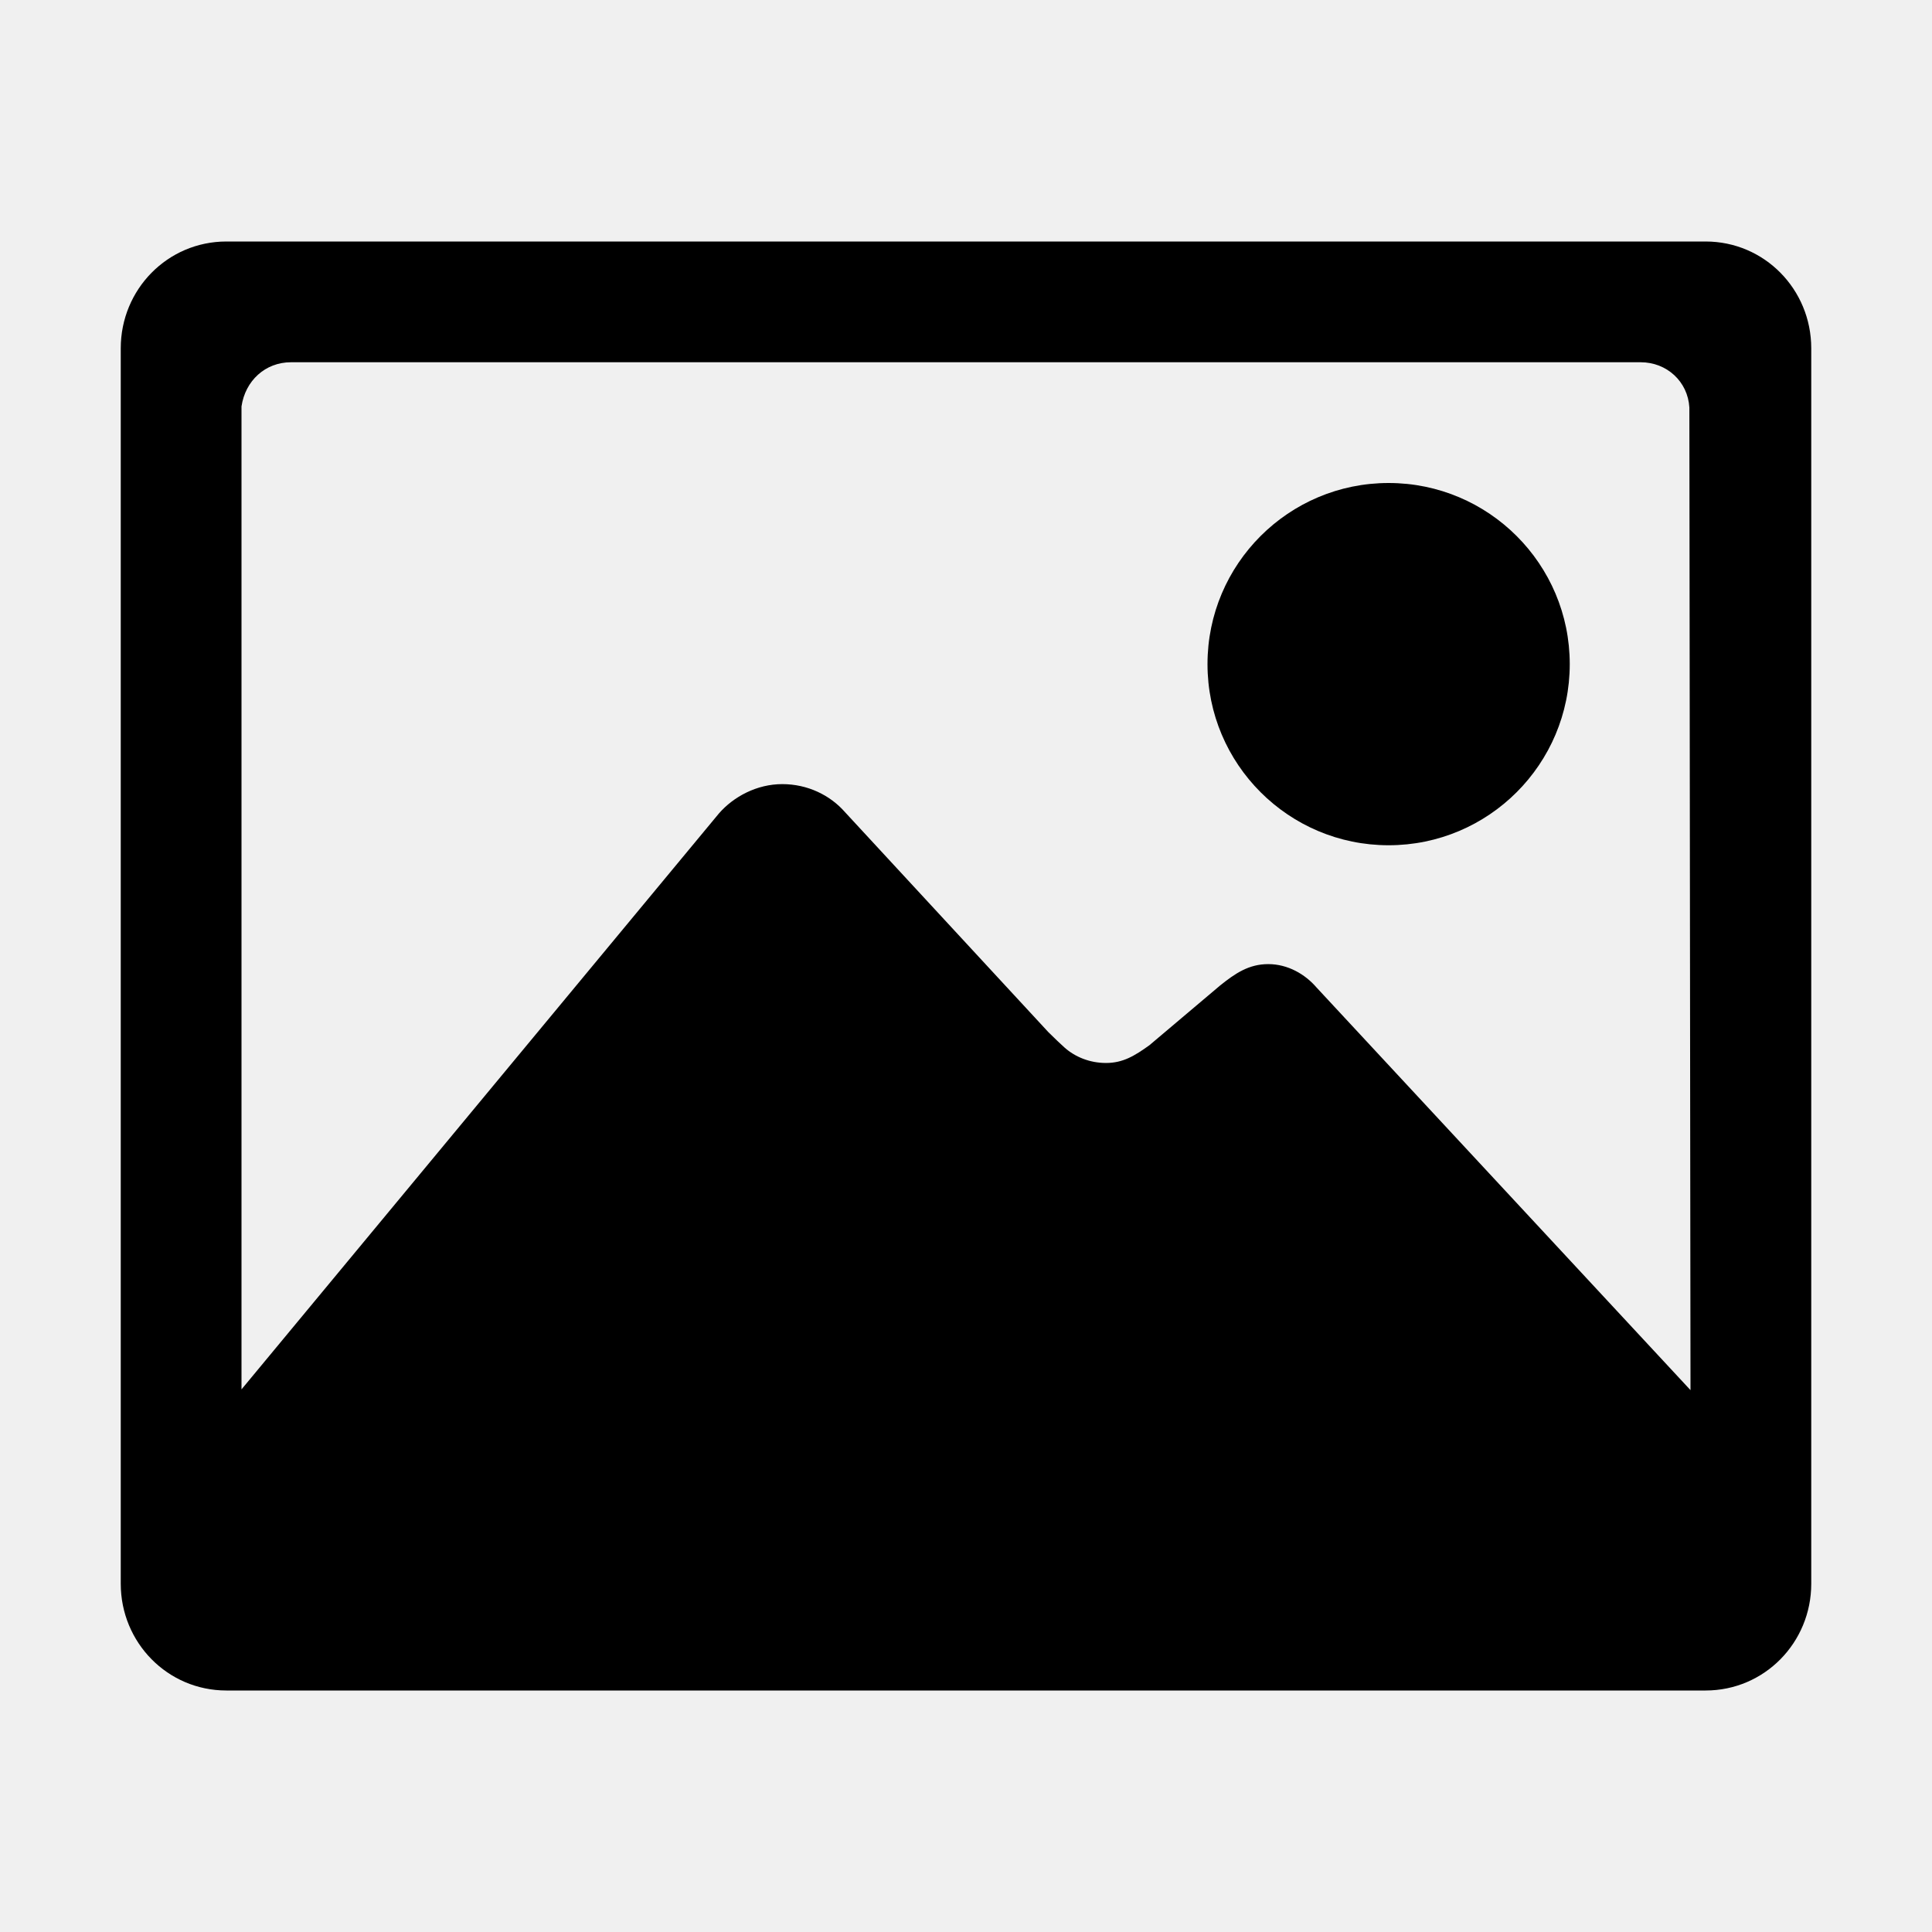
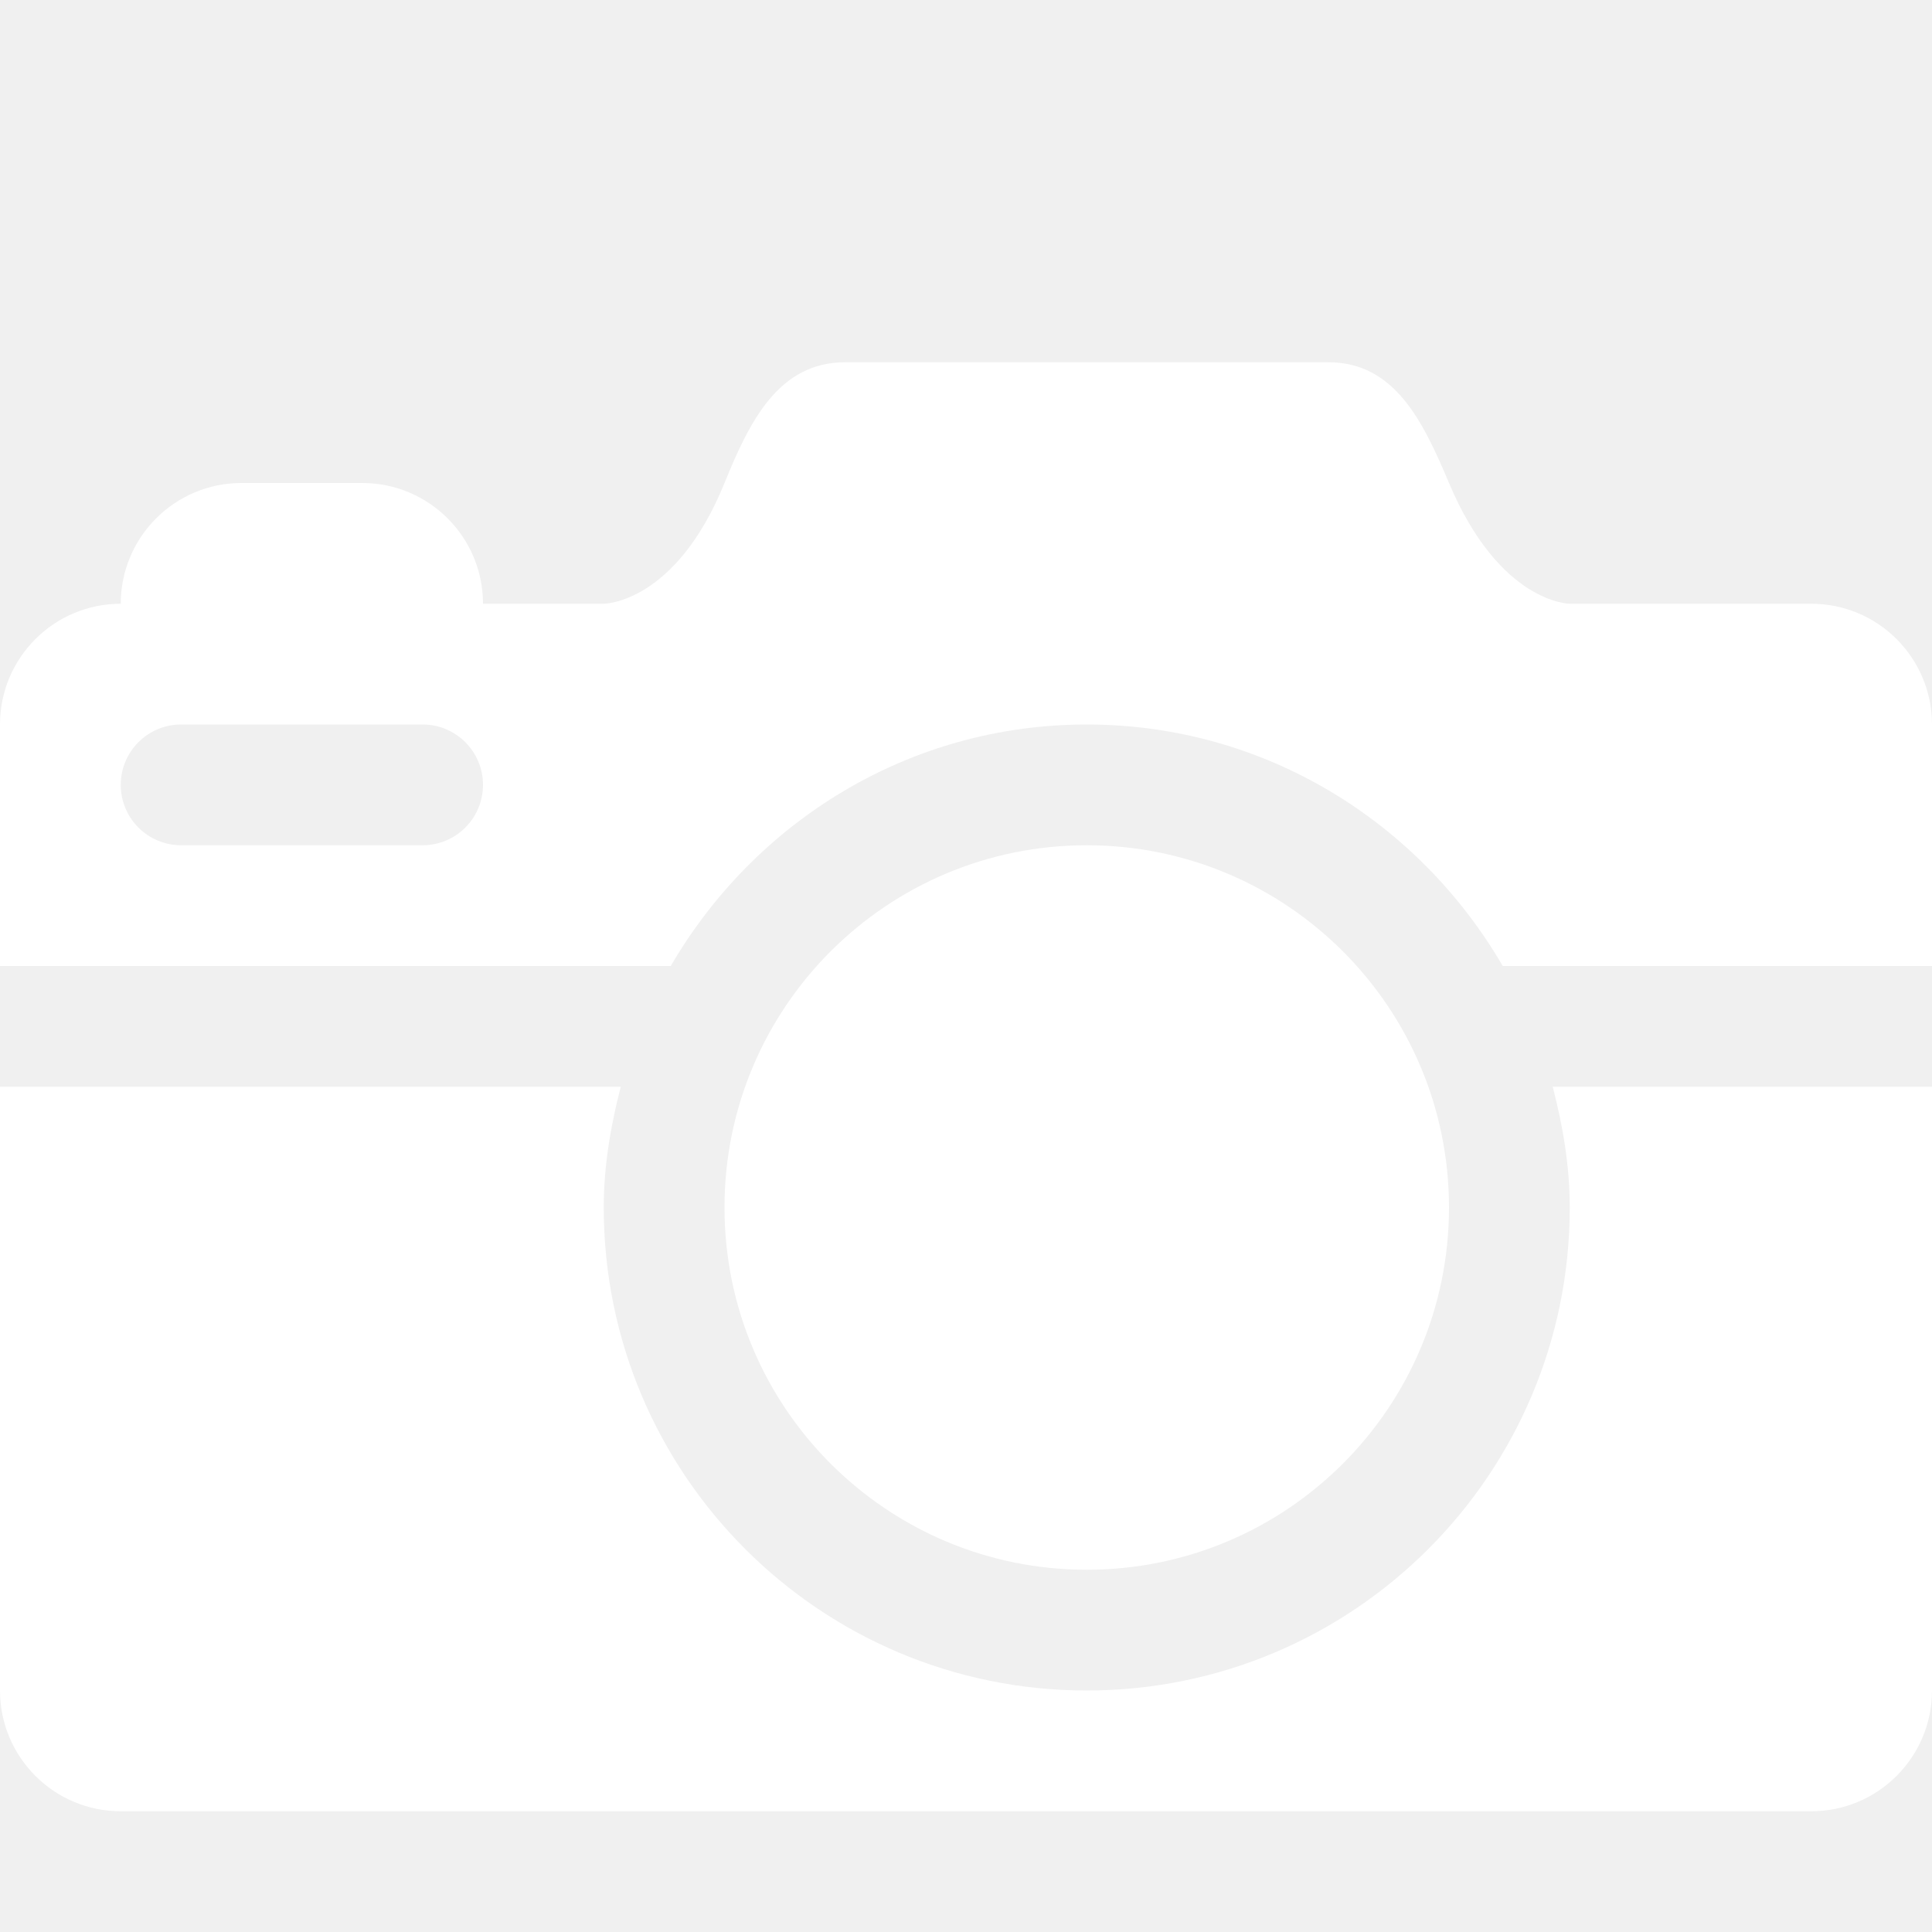
- <svg xmlns="http://www.w3.org/2000/svg" width="512" height="512" viewBox="0 0 512 512">
-   <path d="M368 224c26.5 0 48-21.5 48-48s-21.5-48-48-48-48 21.5-48 48 21.5 48 48 48z" />
-   <path d="M452 64H60c-15.6 0-28 12.7-28 28.3v327.4c0 15.6 12.4 28.3 28 28.3h392c15.6 0 28-12.7 28-28.3V92.3c0-15.6-12.4-28.3-28-28.3zM348.9 261.7c-3-3.5-7.6-6.2-12.8-6.2-5.1 0-8.7 2.4-12.8 5.7L304.6 277c-3.9 2.8-7 4.7-11.5 4.7-4.3 0-8.2-1.6-11-4.1-1-.9-2.8-2.6-4.3-4.1L224 215.3c-4-4.6-10-7.5-16.7-7.5-6.7 0-12.9 3.3-16.8 7.8L64 368.2V107.7c1-6.8 6.3-11.7 13.1-11.7h357.7c6.9 0 12.5 5.1 12.9 12l.3 260.4-99.1-106.7z" />
+ <svg xmlns="http://www.w3.org/2000/svg" id="SvgjsSvg1011" width="288" height="288" version="1.1">
+   <defs id="SvgjsDefs1012" />
+   <g id="SvgjsG1013" transform="matrix(1,0,0,1,0,0)">
+     <svg width="288" height="288" viewBox="0 0 32 32">
+       <path d="M30 10h-4s-1.156 0-2-2c-.43-1.018-.896-2-2-2h-8c-1.104 0-1.584.976-2 2-.812 2-2 2-2 2H8a2 2 0 0 0-2-2H4a2 2 0 0 0-2 2 2 2 0 0 0-2 2v4h11.11c1.386-2.382 3.936-4 6.89-4s5.504 1.618 6.89 4H32v-4a2 2 0 0 0-2-2zM7 14H3a1 1 0 0 1 0-2h4a1 1 0 0 1 0 2zm5 6a6 6 1080 1 0 12 0 6 6 1080 1 0-12 0zm14 0a8 8 0 0 1-16 0c0-.694.116-1.358.282-2H0v10a2 2 0 0 0 2 2h28a2 2 0 0 0 2-2V18h-6.282c.166.642.282 1.306.282 2z" fill="#ffffff" class="color000 svgShape" />
+     </svg>
+   </g>
</svg>
